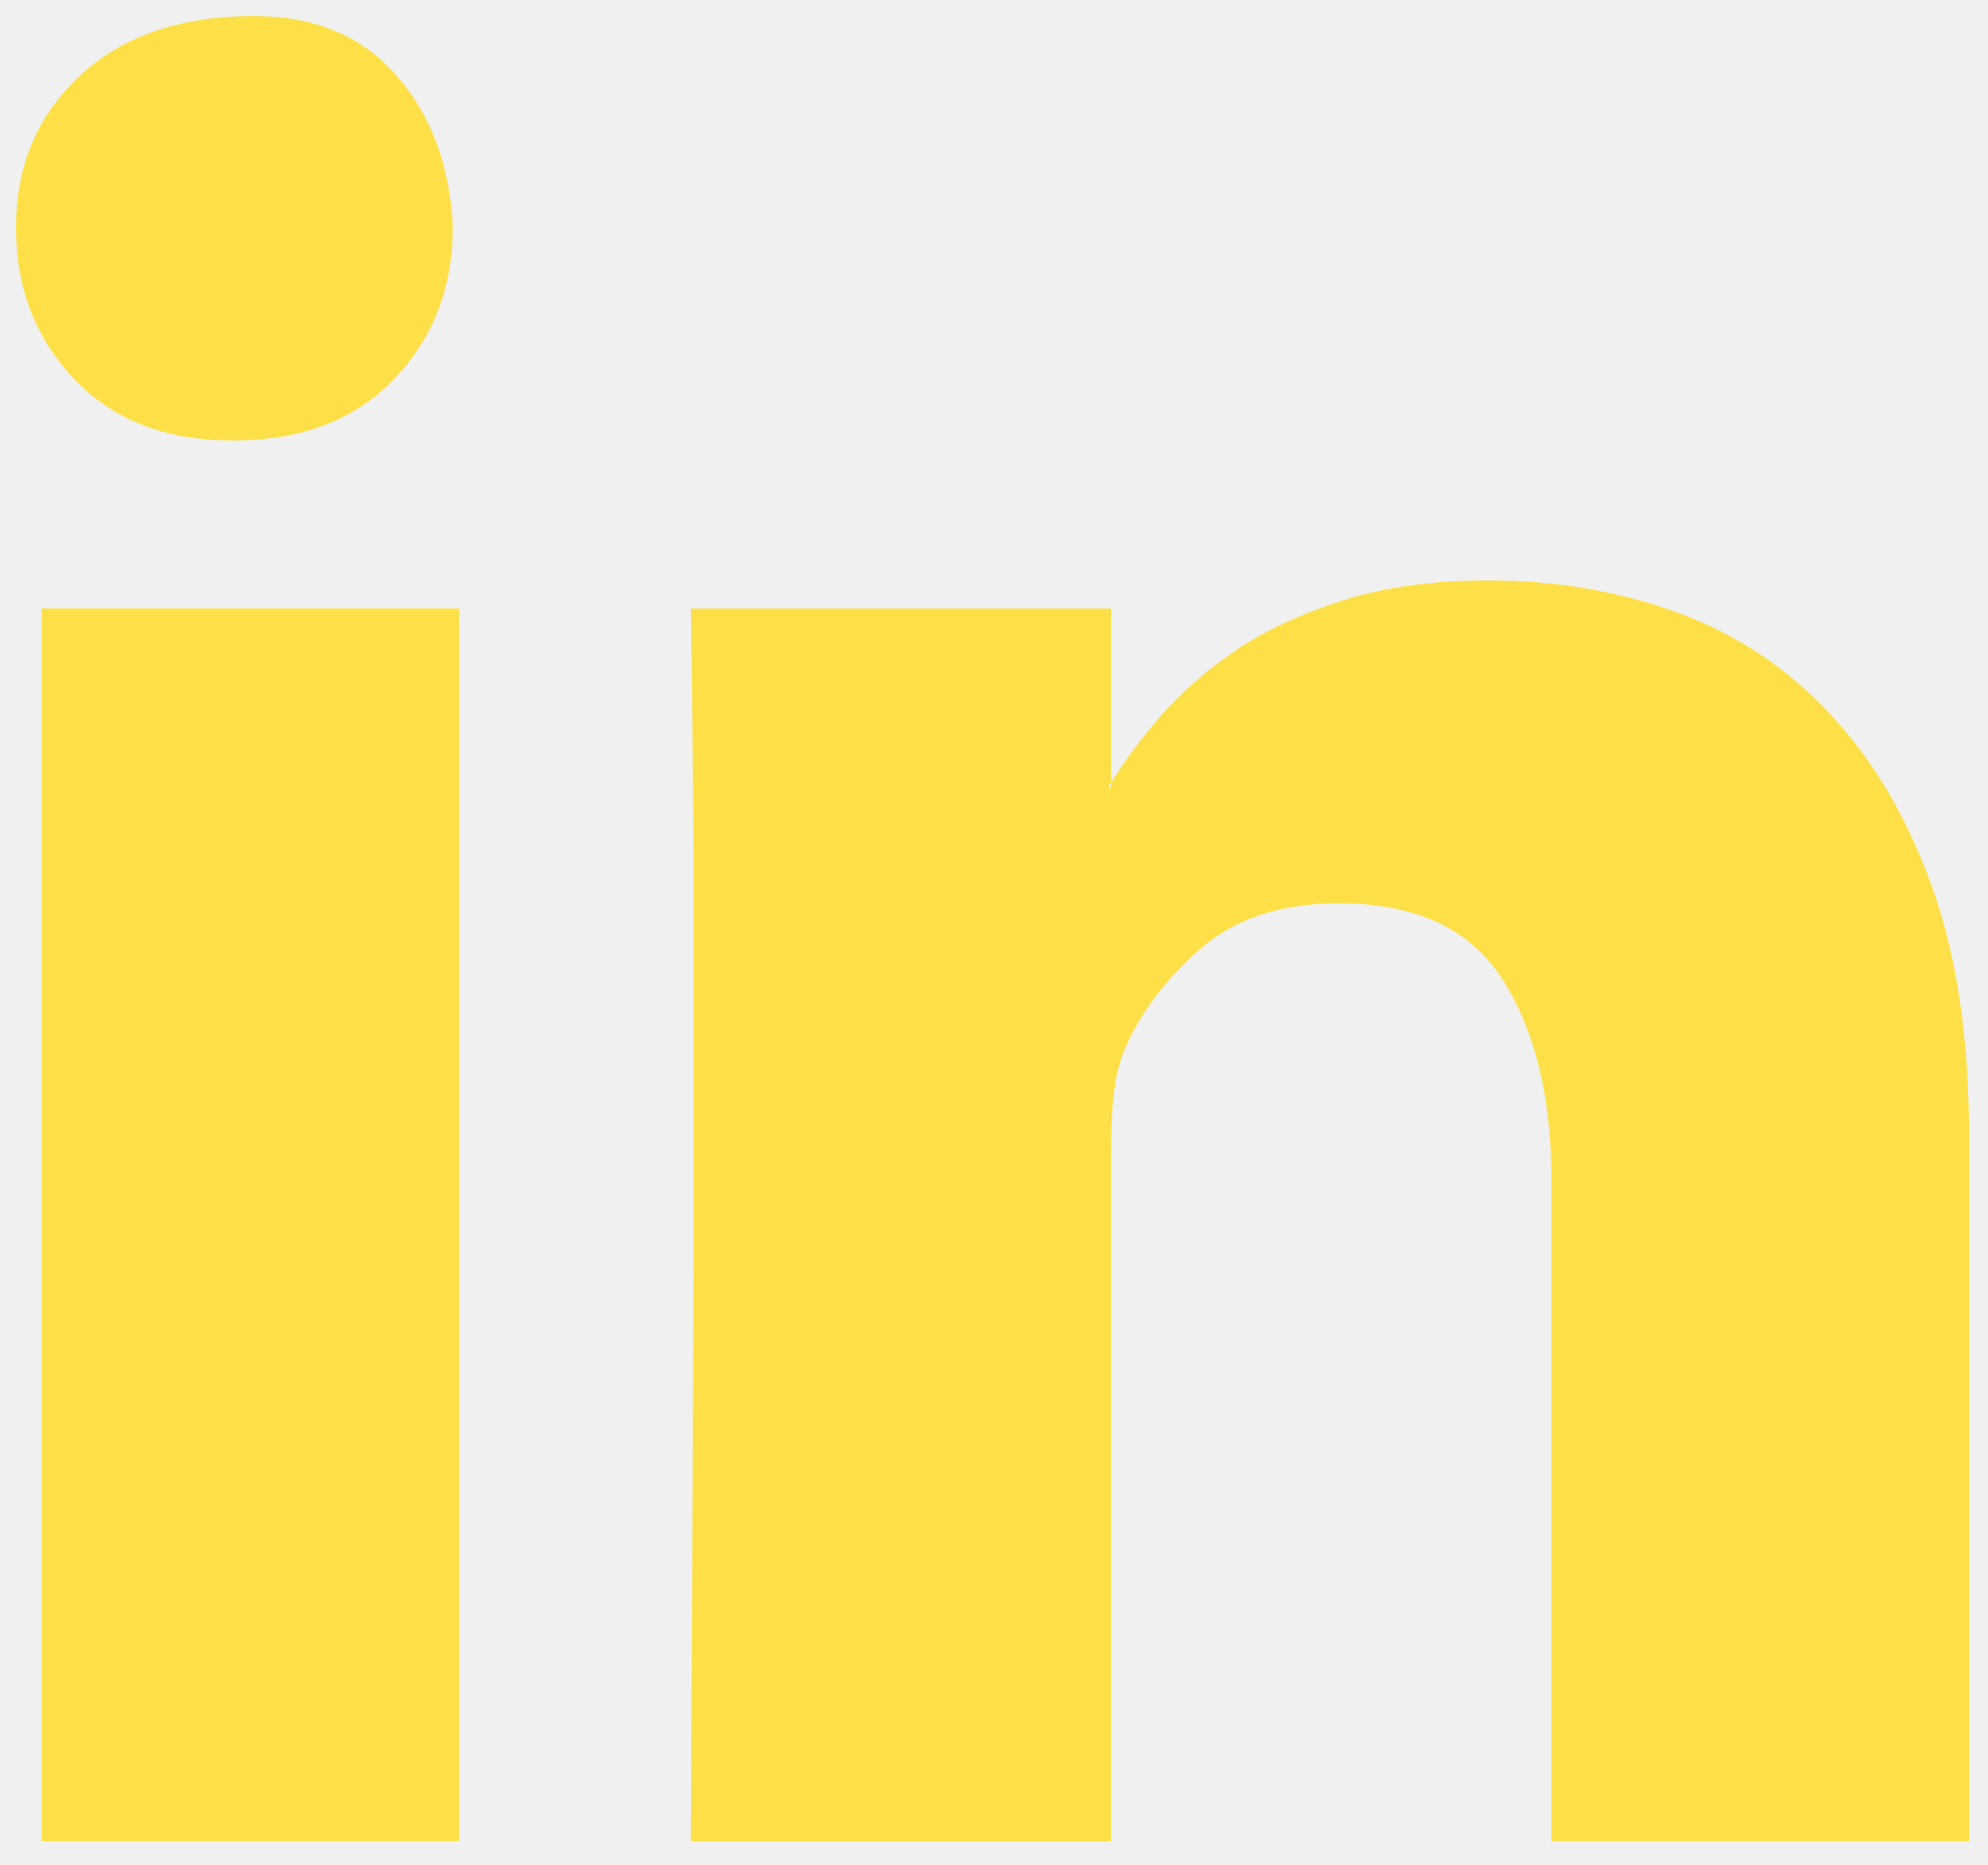
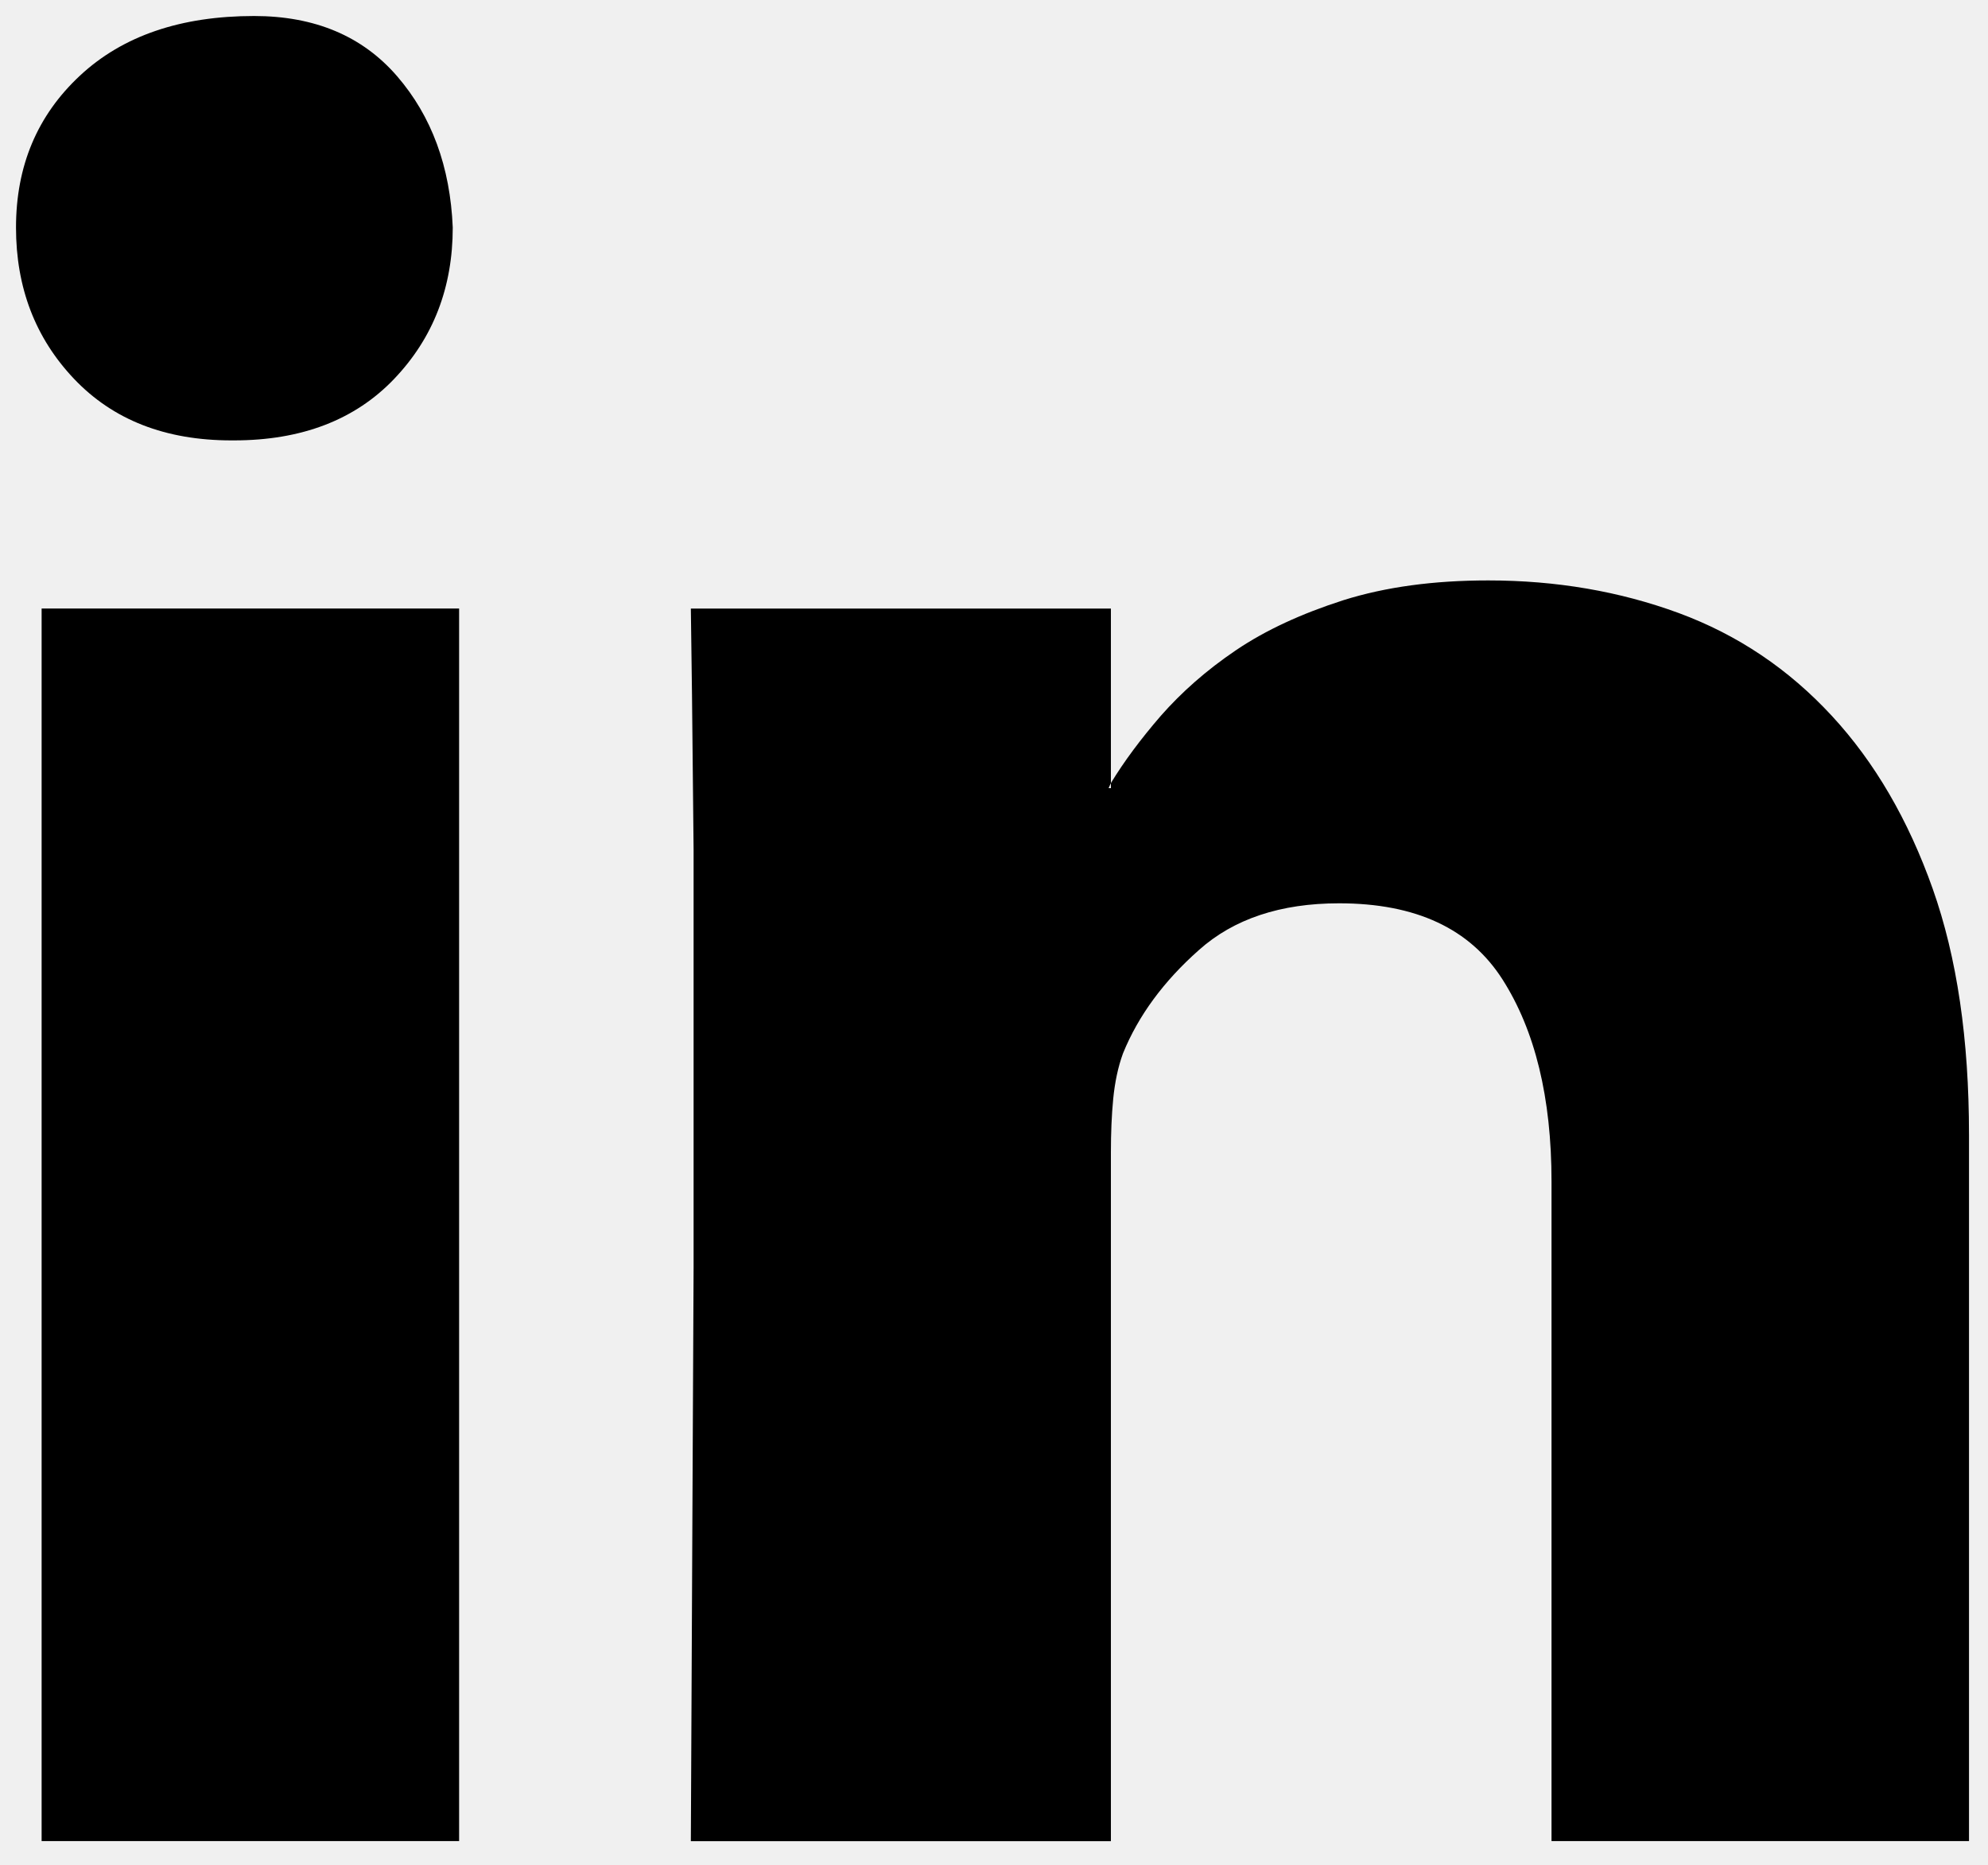
- <svg xmlns="http://www.w3.org/2000/svg" xmlns:xlink="http://www.w3.org/1999/xlink" viewBox="0 0 160.586 150.586" fill="#fff" fill-rule="evenodd" stroke="#000" stroke-linecap="round" stroke-linejoin="round">
+ <svg xmlns="http://www.w3.org/2000/svg" xmlns:xlink="http://www.w3.org/1999/xlink" className="fill-yellow-300" viewBox="0 0 160.586 150.586" fill-rule="evenodd" stroke="#000" stroke-linecap="round" stroke-linejoin="round">
  <use xlink:href="#A" x="1.293" y="1.293" />
  <symbol id="A" overflow="visible">
-     <path d="M19.231 0c4.914 0 8.759 1.629 11.553 4.862s4.293 7.324 4.495 12.22c0 4.836-1.57 8.915-4.733 12.228s-7.484 4.966-12.949 4.966h-.194c-5.338 0-9.564-1.655-12.711-4.966C1.552 26.002 0 21.921 0 17.087 0 12.114 1.715 8.028 5.172 4.81S13.324 0 19.231 0zM2.069 47.855h33.724v99.551H2.069V47.855zm155.69 42.473v57.078h-33.724V94.138c0-6.776-1.327-12.199-3.962-16.329-2.622-4.094-6.983-6.145-13.203-6.145-4.717 0-8.509 1.257-11.328 3.783-2.832 2.509-4.883 5.289-6.122 8.338-.403 1.104-.657 2.323-.791 3.678-.129 1.332-.186 2.778-.186 4.298v55.653H54.512l.222-46.311V67.327l-.129-12.538-.093-6.931h33.931v14.095l-.186.409h.186v-.409c1.053-1.733 2.397-3.543 4.04-5.441 1.663-1.888 3.652-3.662 6.072-5.296 2.397-1.619 5.286-2.948 8.672-4.035 3.406-1.068 7.283-1.595 11.697-1.595 5.488 0 10.616.879 15.398 2.638 4.769 1.764 8.866 4.526 12.352 8.294 3.466 3.745 6.181 8.405 8.154 13.976 1.966 5.555 2.93 12.168 2.93 19.836z" fill="#fde047" stroke="none" />
+     <path d="M19.231 0c4.914 0 8.759 1.629 11.553 4.862s4.293 7.324 4.495 12.22c0 4.836-1.57 8.915-4.733 12.228s-7.484 4.966-12.949 4.966h-.194c-5.338 0-9.564-1.655-12.711-4.966C1.552 26.002 0 21.921 0 17.087 0 12.114 1.715 8.028 5.172 4.81S13.324 0 19.231 0zM2.069 47.855h33.724v99.551H2.069V47.855zm155.69 42.473v57.078h-33.724V94.138c0-6.776-1.327-12.199-3.962-16.329-2.622-4.094-6.983-6.145-13.203-6.145-4.717 0-8.509 1.257-11.328 3.783-2.832 2.509-4.883 5.289-6.122 8.338-.403 1.104-.657 2.323-.791 3.678-.129 1.332-.186 2.778-.186 4.298v55.653H54.512l.222-46.311V67.327l-.129-12.538-.093-6.931h33.931v14.095l-.186.409h.186v-.409c1.053-1.733 2.397-3.543 4.04-5.441 1.663-1.888 3.652-3.662 6.072-5.296 2.397-1.619 5.286-2.948 8.672-4.035 3.406-1.068 7.283-1.595 11.697-1.595 5.488 0 10.616.879 15.398 2.638 4.769 1.764 8.866 4.526 12.352 8.294 3.466 3.745 6.181 8.405 8.154 13.976 1.966 5.555 2.93 12.168 2.93 19.836z" stroke="none" />
  </symbol>
</svg>
